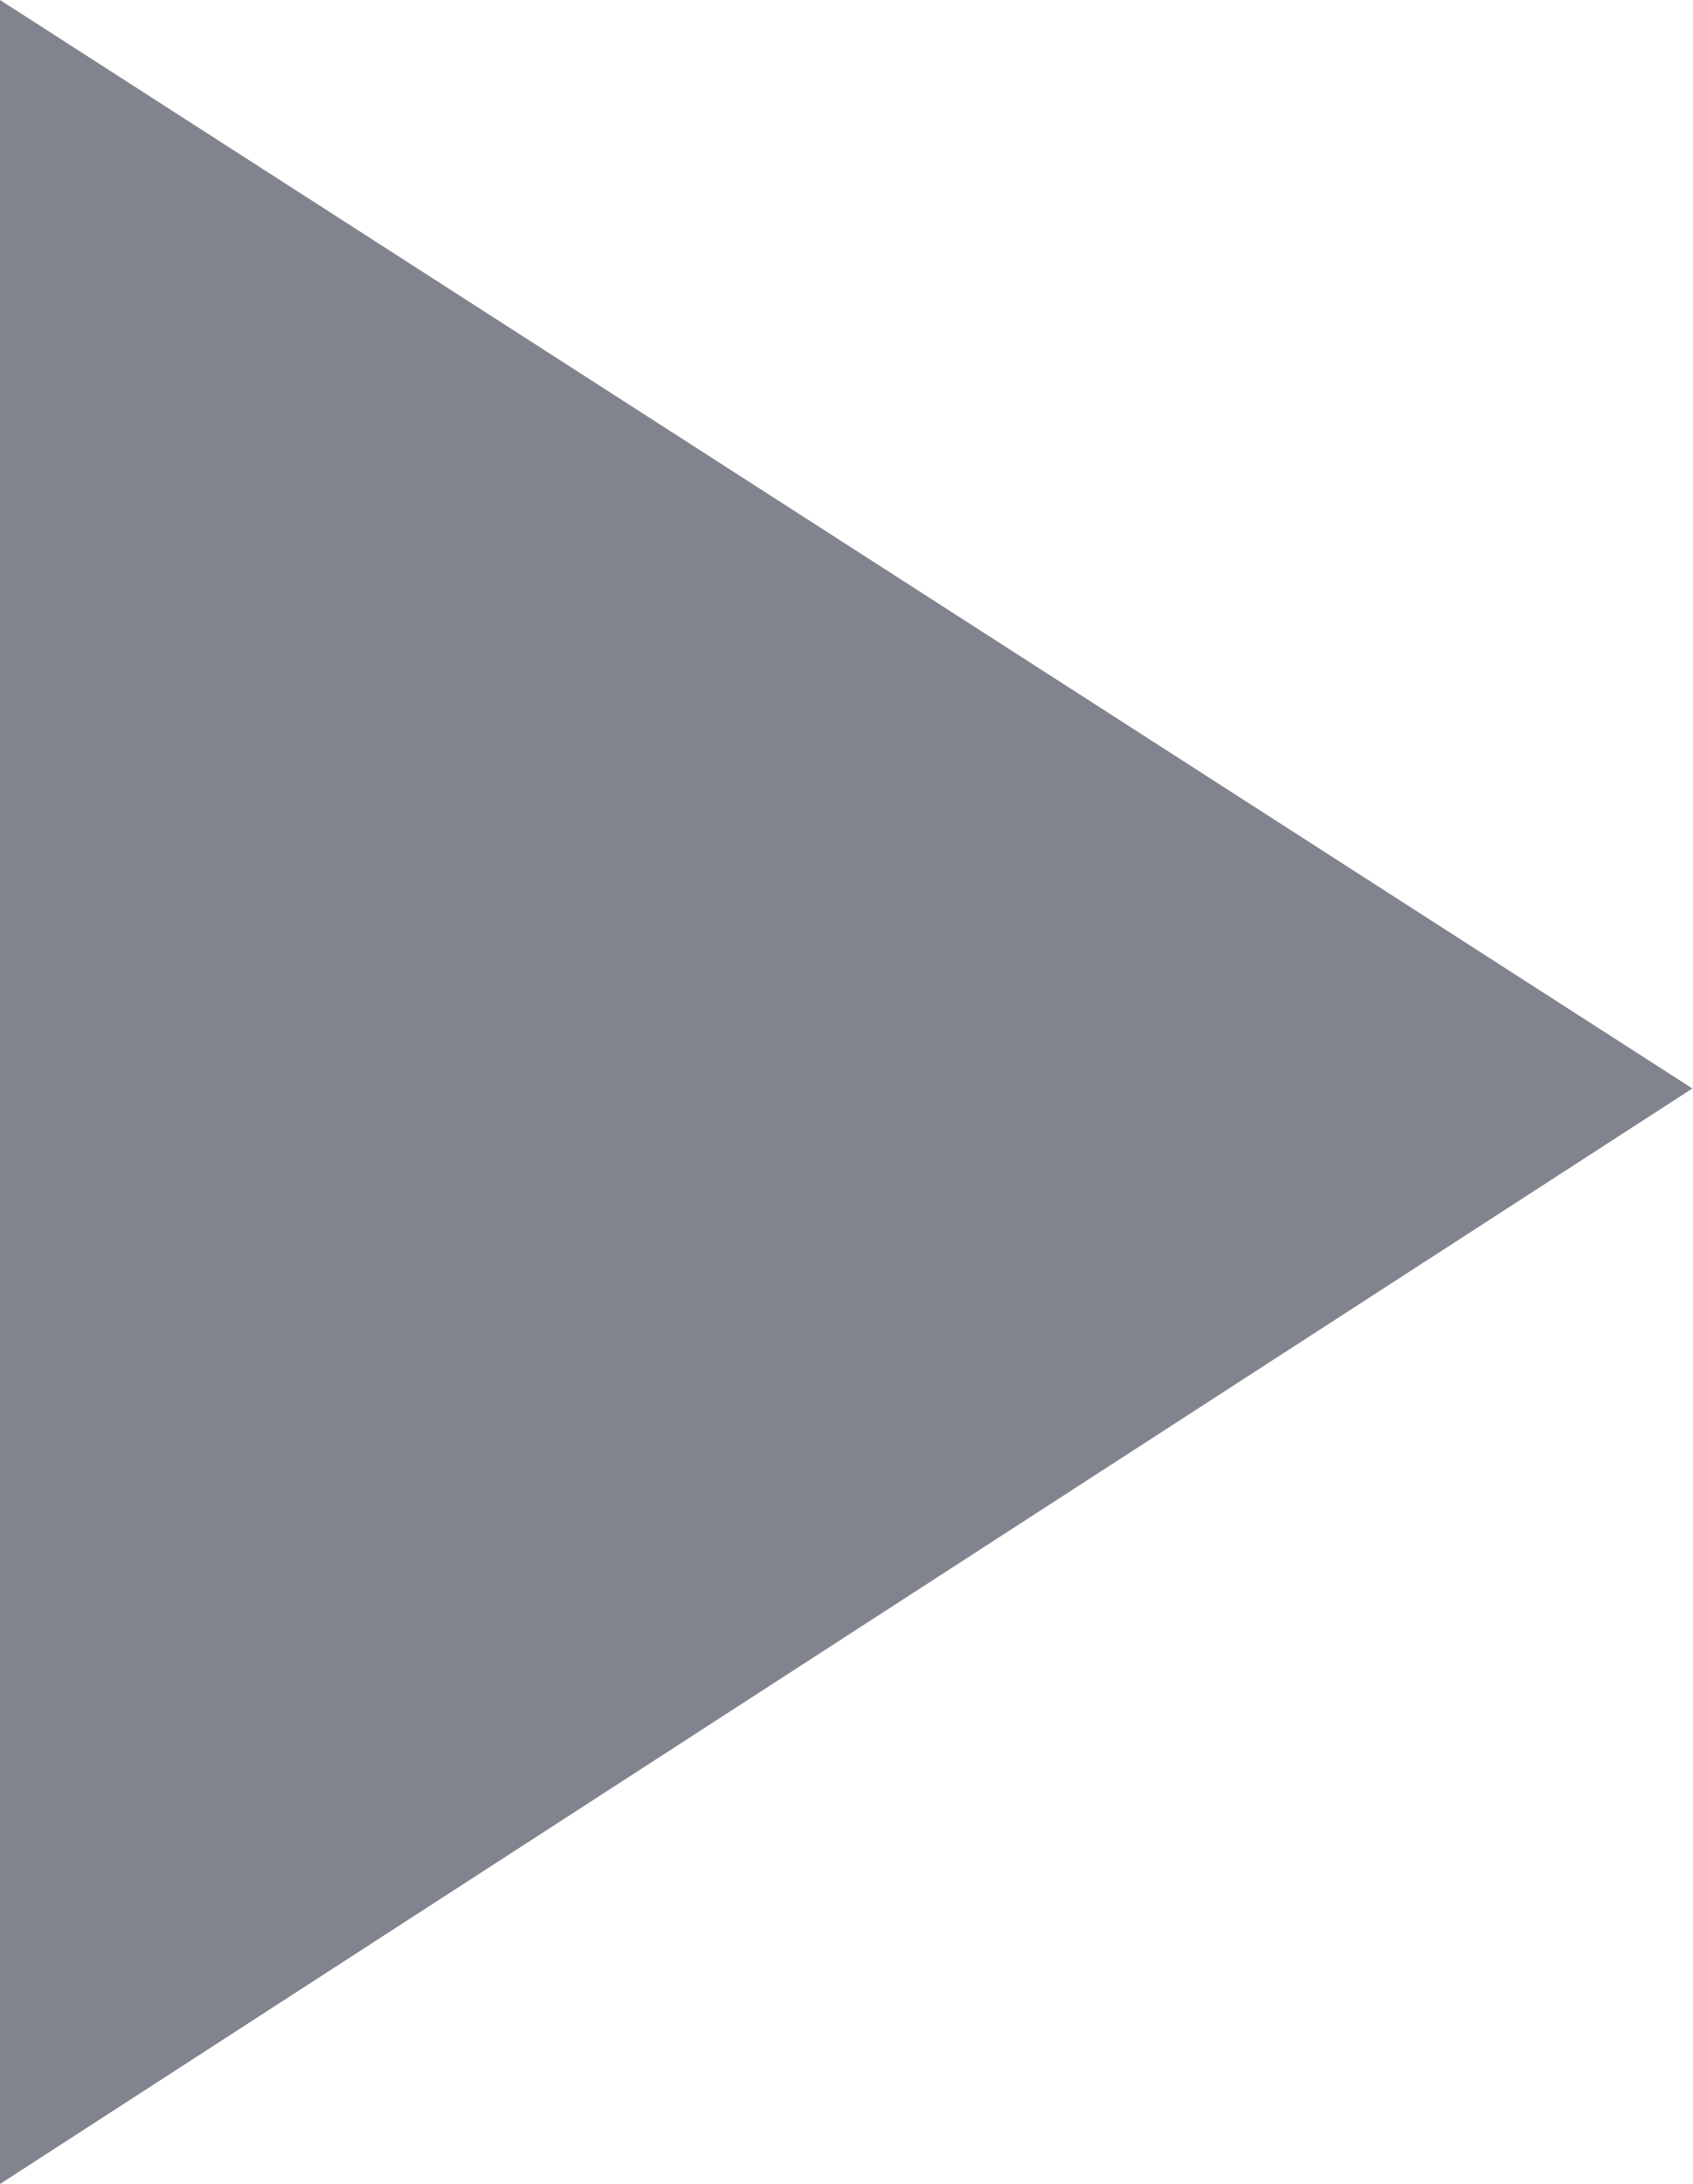
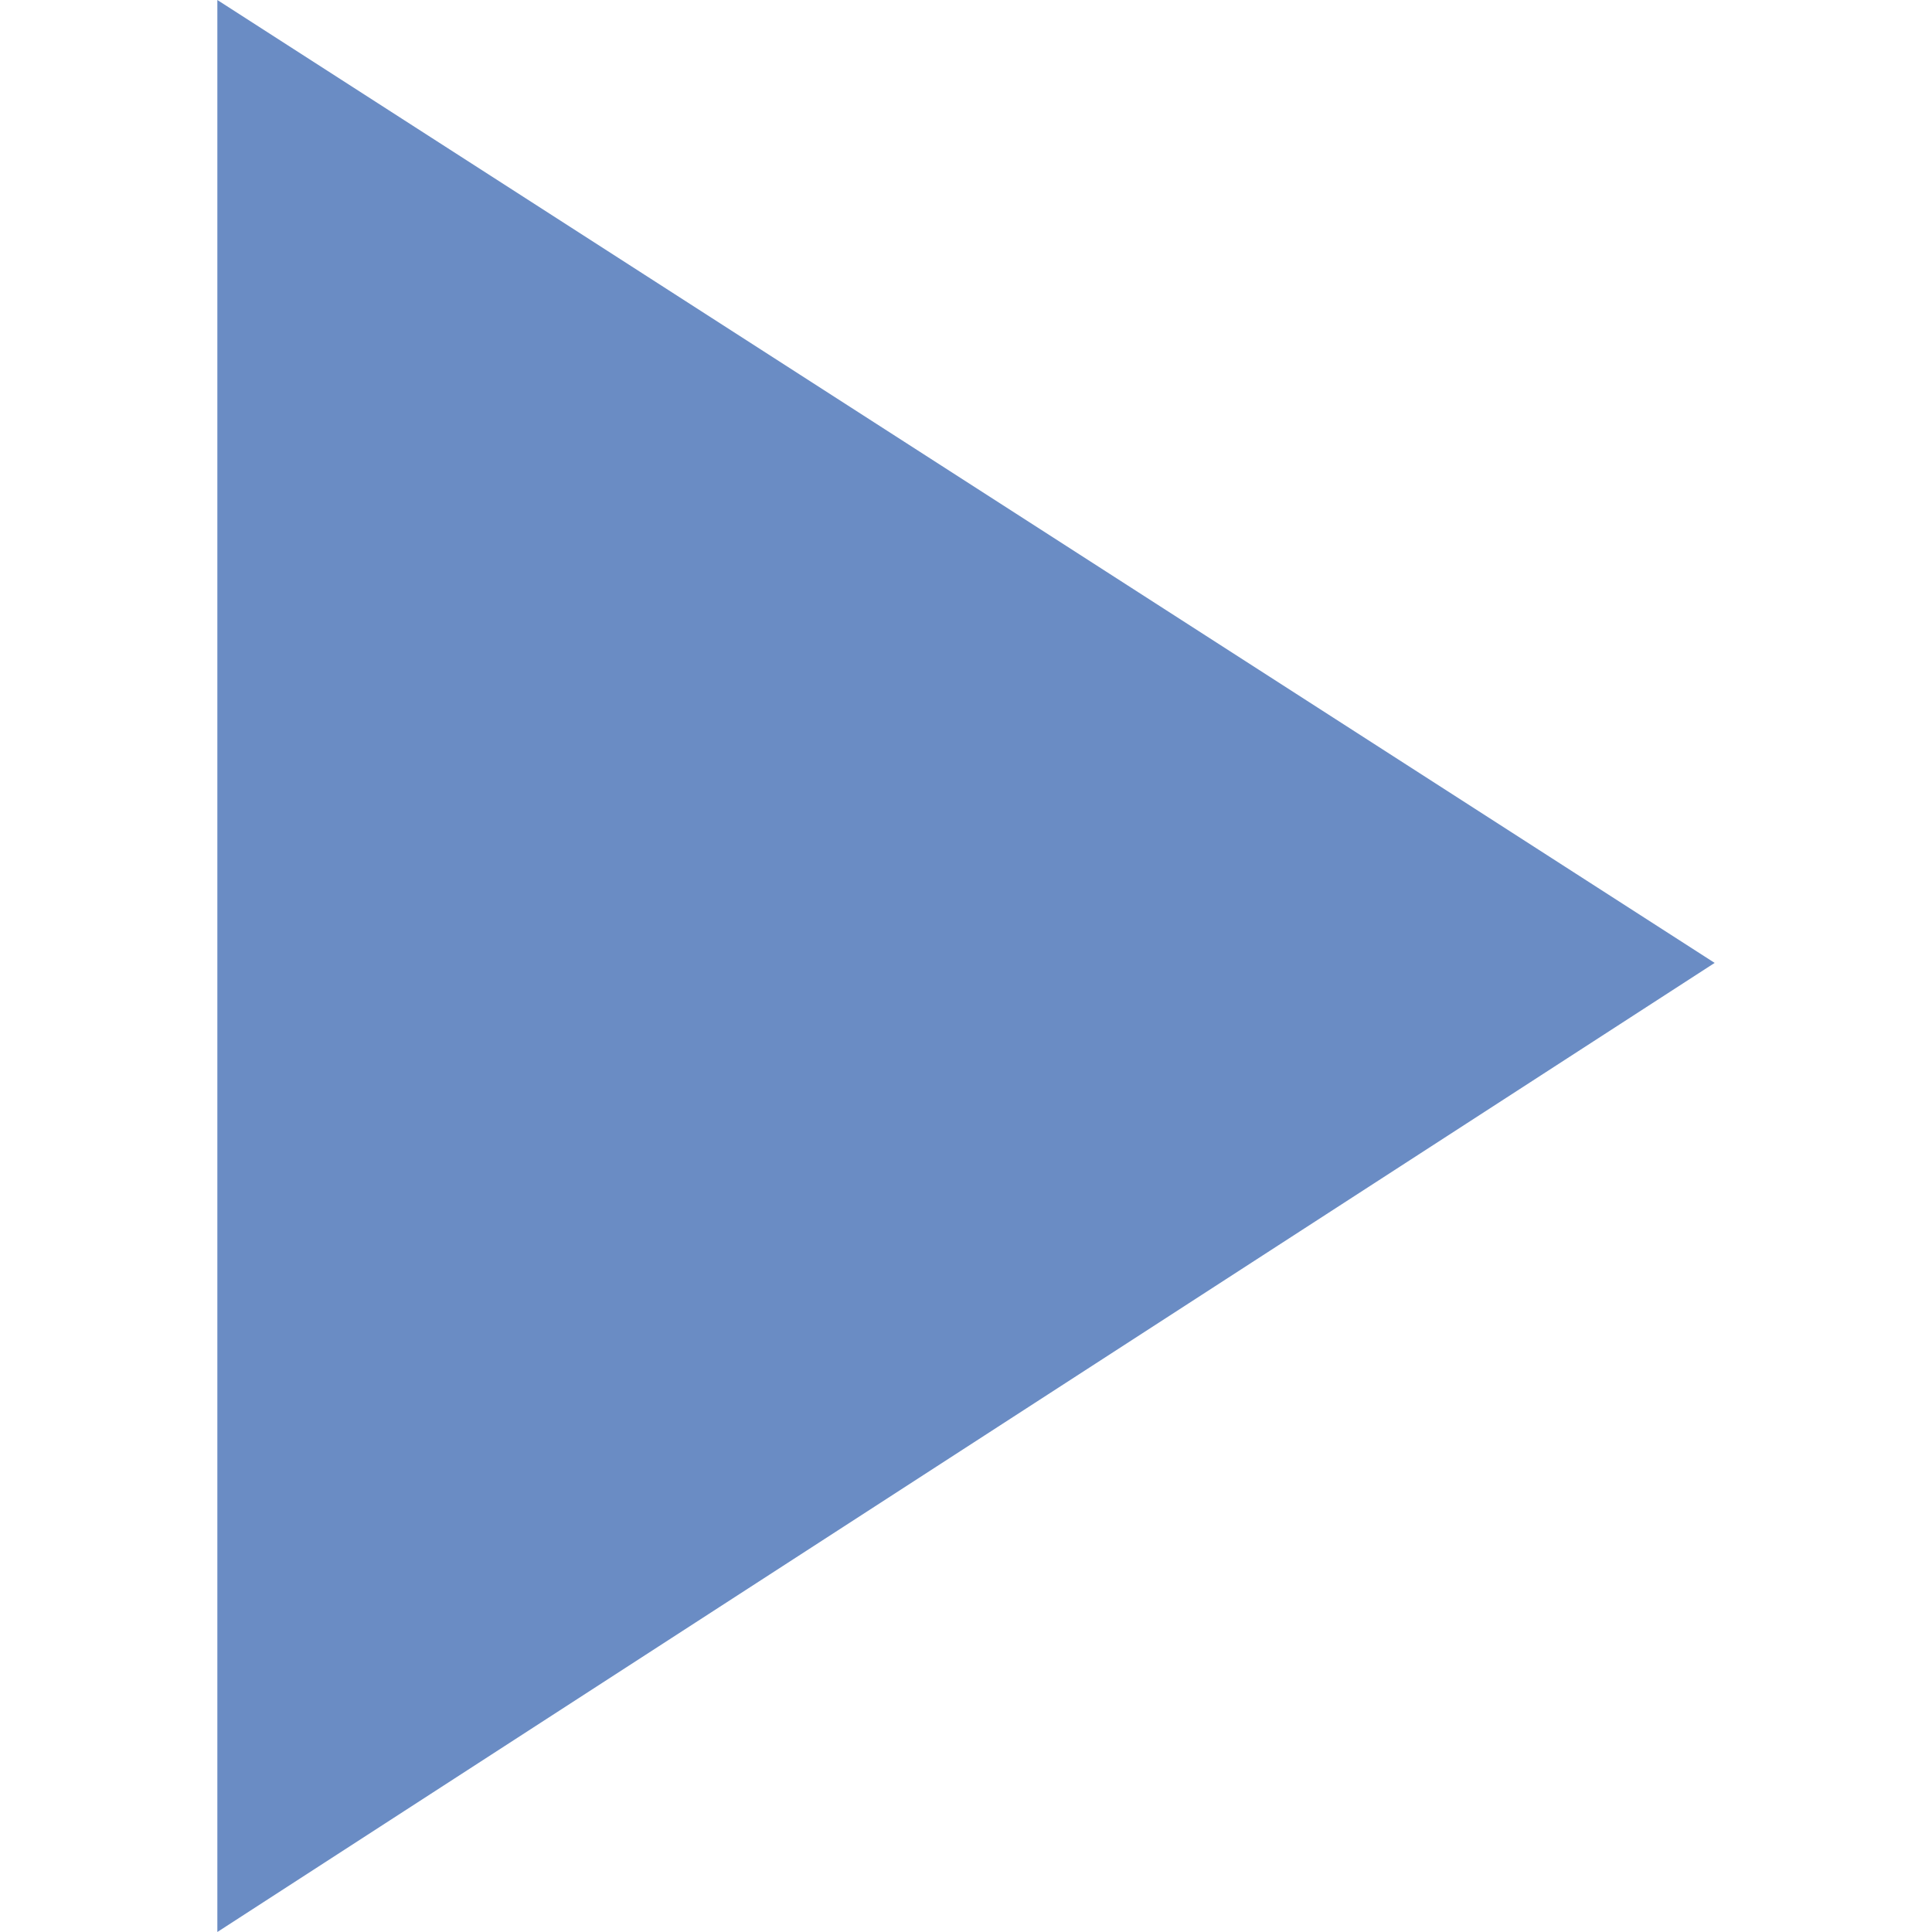
- <svg xmlns="http://www.w3.org/2000/svg" version="1.1" id="Layer_1" x="0px" y="0px" viewBox="0 0 24.1 31.1" enable-background="new 0 0 24.1 31.1" xml:space="preserve">
-   <polygon fill="#81848E" points="0,0 24.1,15.5 0,31.1 " />
+ <svg xmlns="http://www.w3.org/2000/svg" version="1.1" id="Layer_1" x="0px" y="0px" viewBox="0 0 1000 1000" enable-background="new 0 0 1000 1000" xml:space="preserve">
+   <polygon fill="#6A8CC4" points="112.5,0 887.5,498.4 112.5,1000 " />
</svg>
